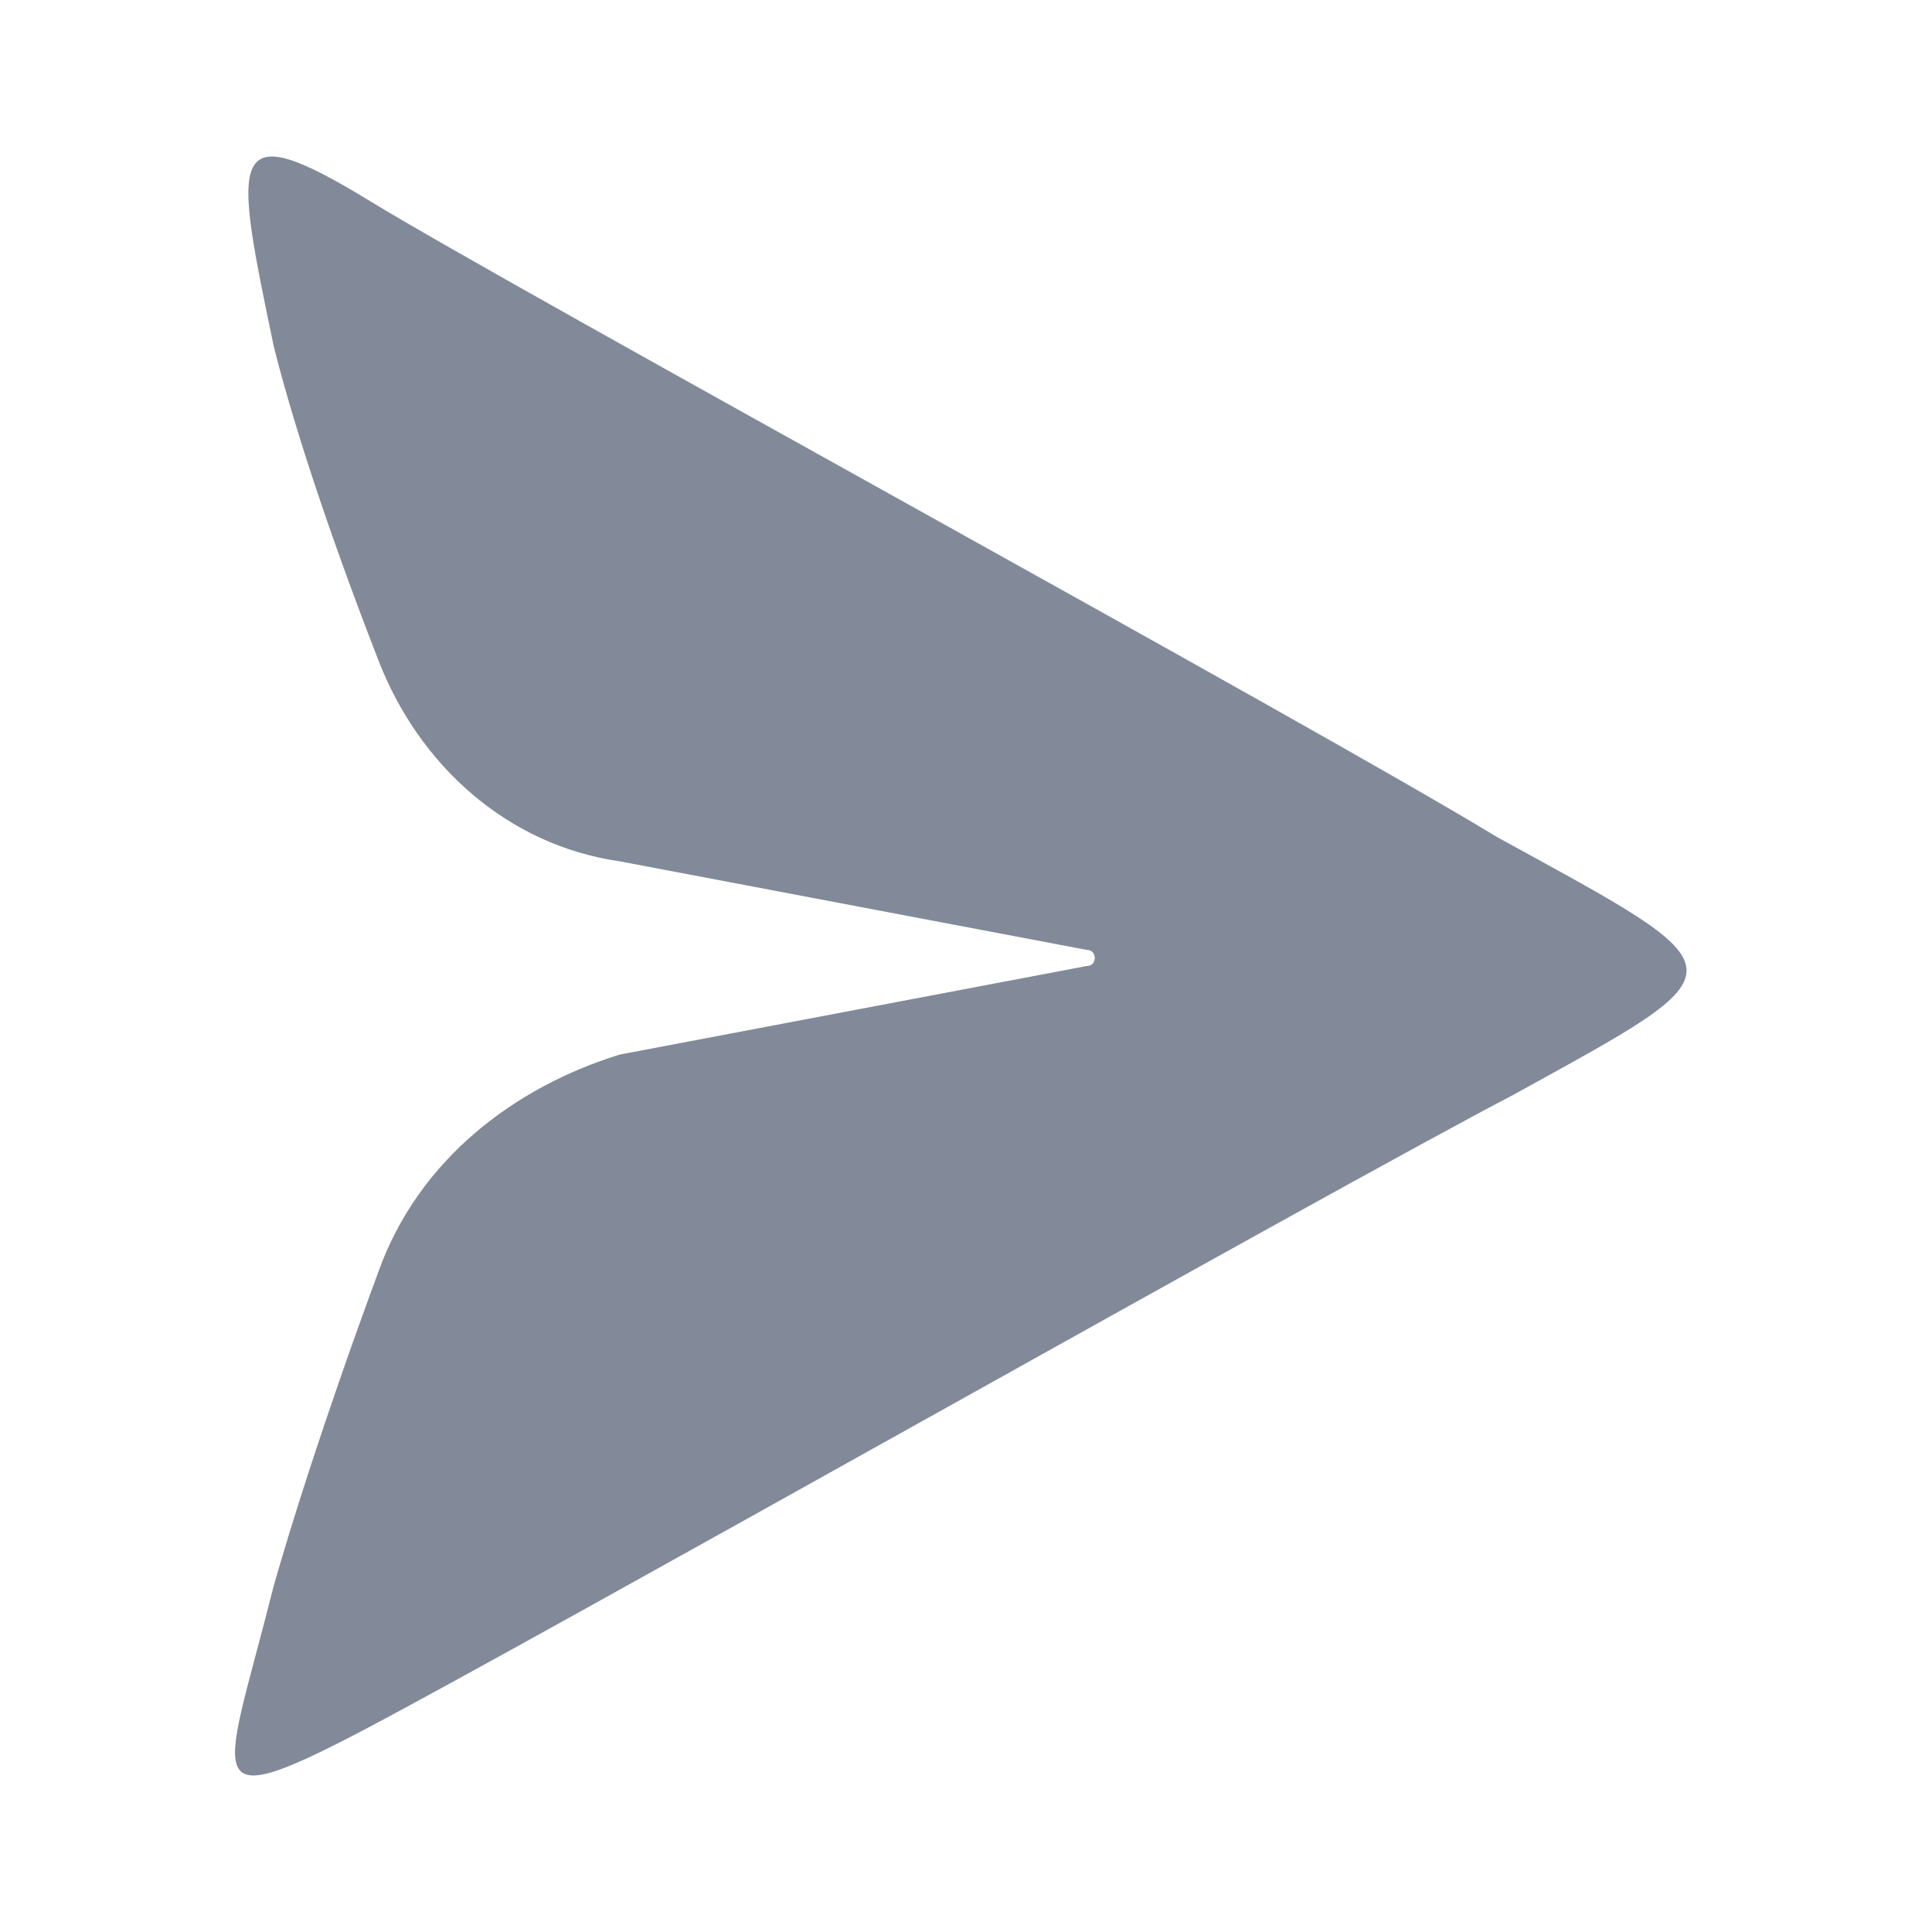
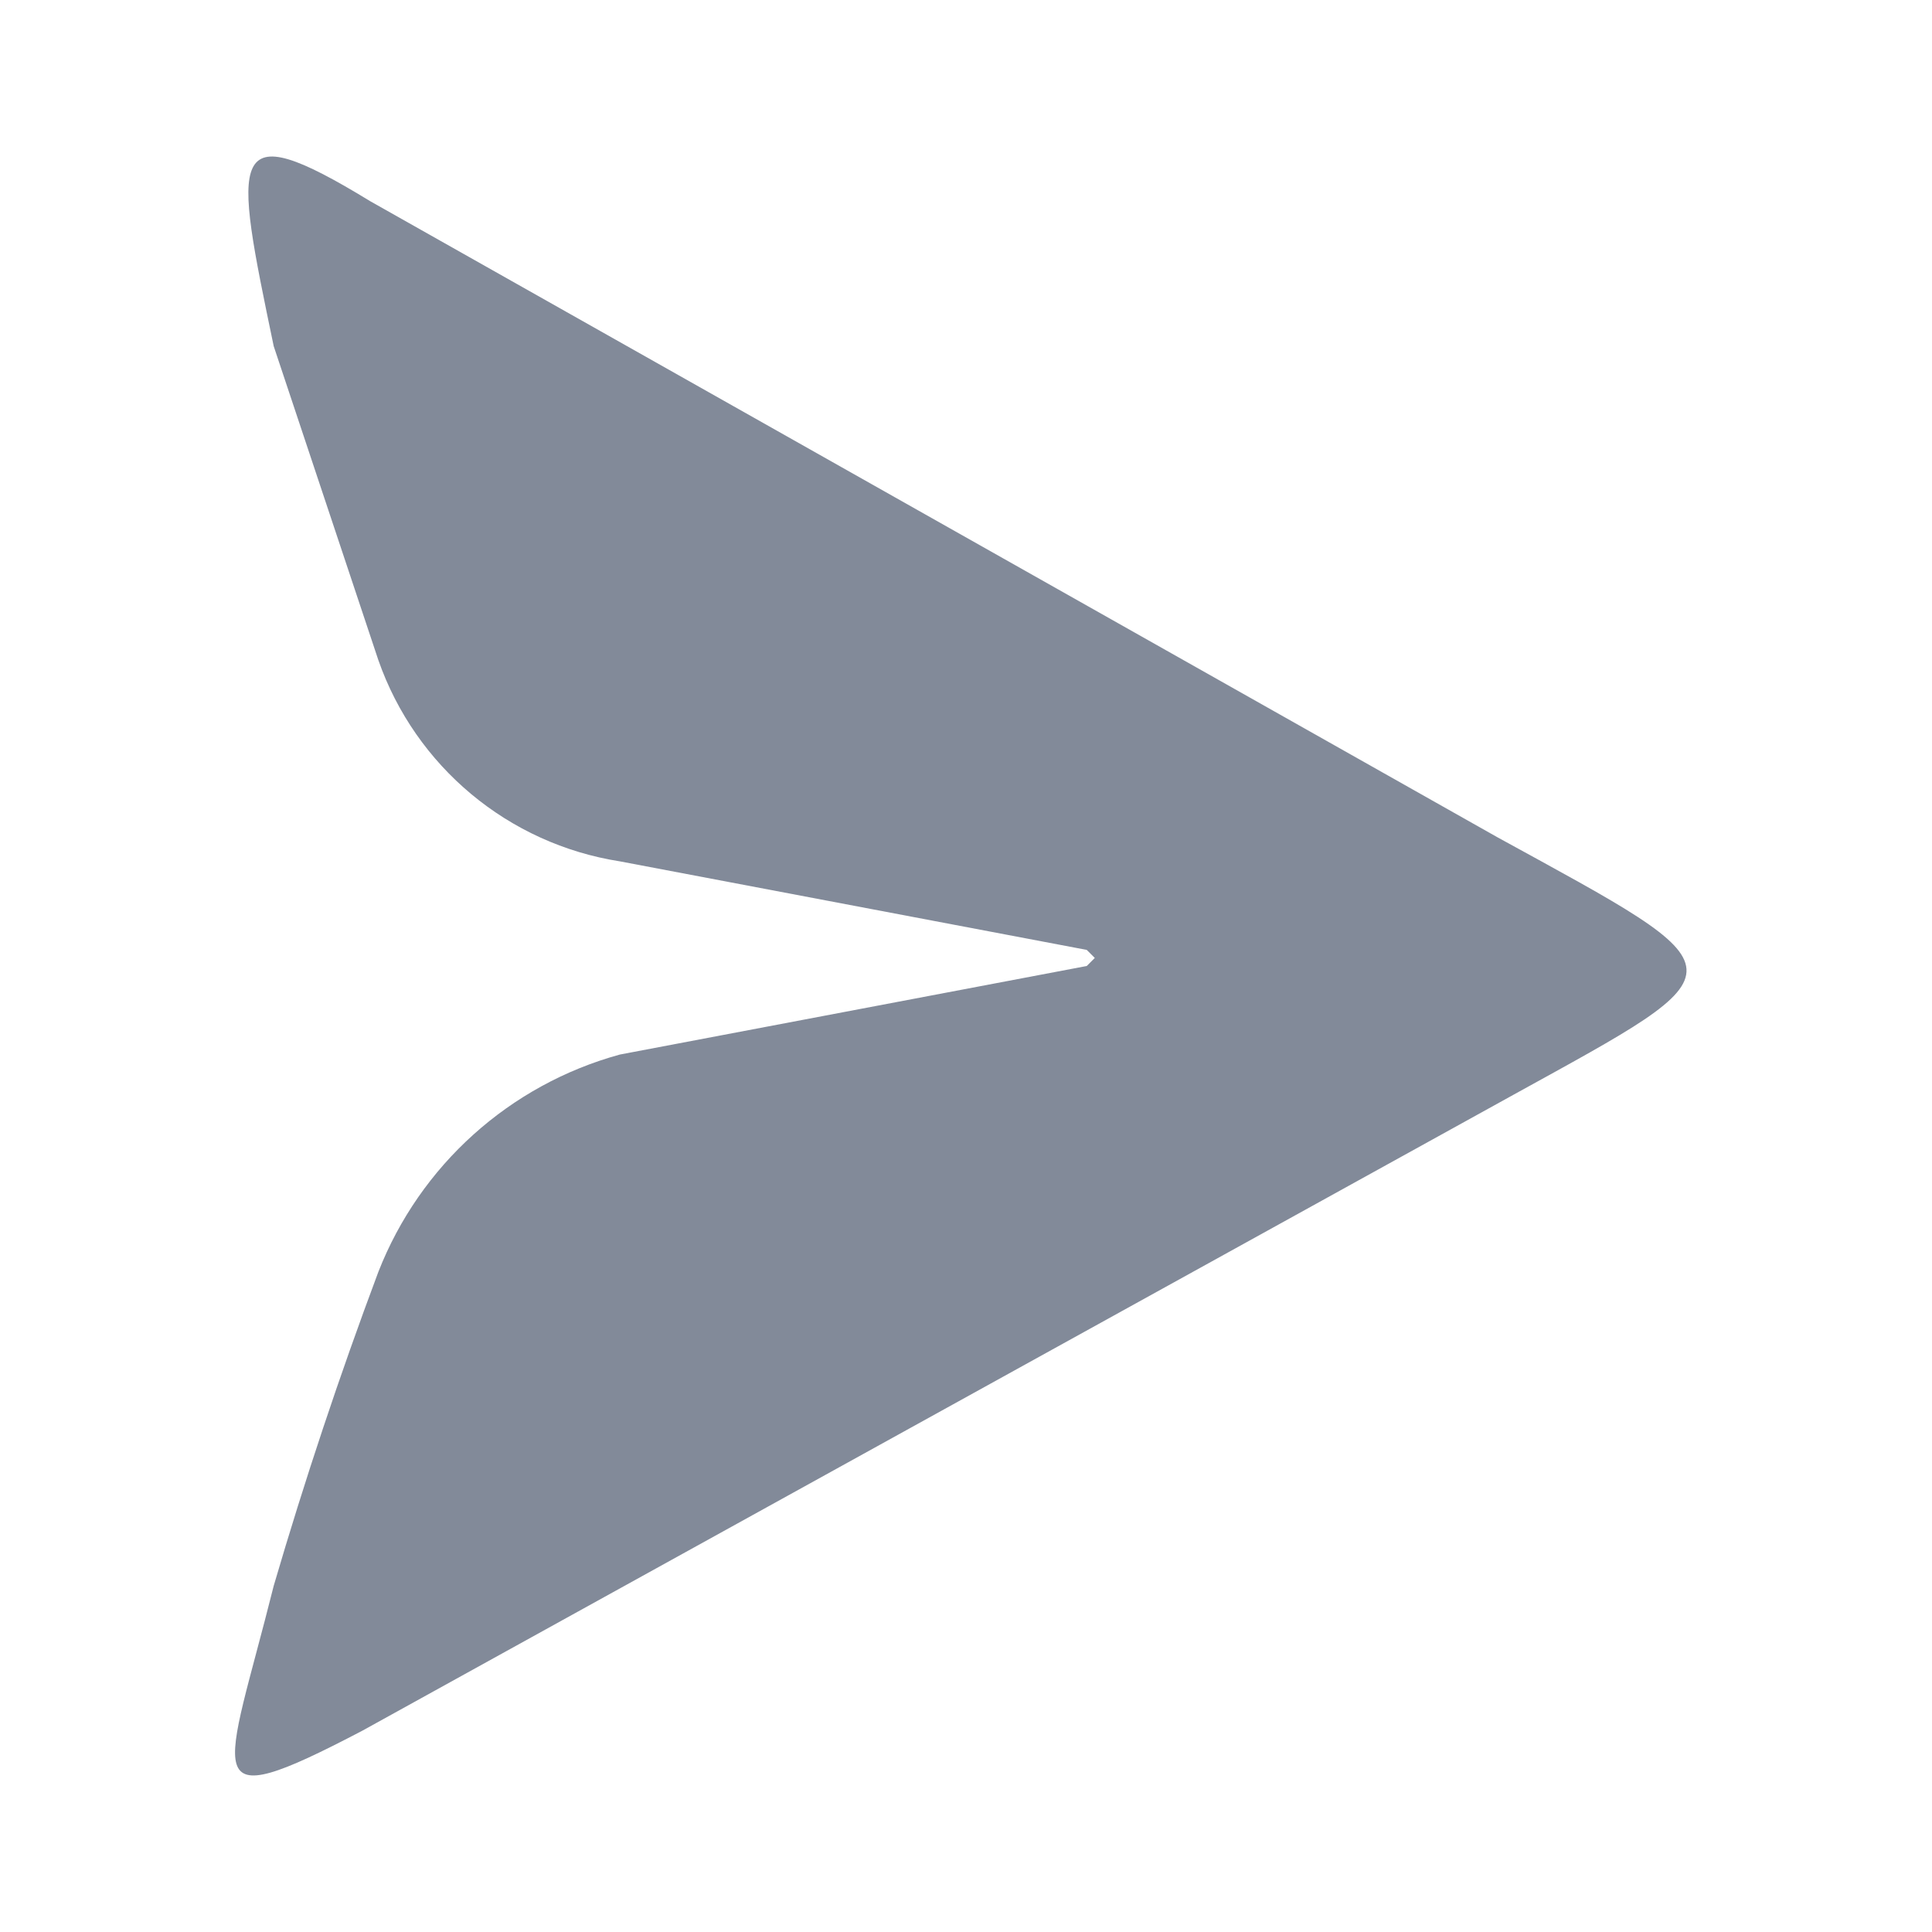
- <svg xmlns="http://www.w3.org/2000/svg" width="24" height="24" viewBox="0 0 24 24">
-   <path fill="#828A99" d="M4.7 15.8c-.7 1.9-1.1 3.2-1.3 3.9-.6 2.4-1 2.9 1.1 1.8 2.1-1.1 12-6.7 14.3-7.9 2.9-1.6 2.9-1.5-.2-3.2-2.3-1.4-12.2-6.8-14-7.9s-1.7-.6-1.2 1.8c.2.8.6 2.1 1.3 3.9.5 1.3 1.6 2.3 3 2.5l5.8 1.1c.1 0 .1.1.1.1s0 .1-.1.1l-5.8 1.1c-1.3.4-2.5 1.3-3 2.7z" />
+ <svg xmlns="http://www.w3.org/2000/svg" width="24" height="24">
+   <path fill="#828A99" d="M4.7 15.8a56 56 0 0 0-1.3 3.9c-.6 2.4-1 2.9 1.1 1.8l14.3-7.9c2.9-1.6 2.9-1.5-.2-3.2l-14-7.9c-1.8-1.1-1.7-.6-1.2 1.8l1.3 3.9a3.8 3.8 0 0 0 3 2.5l5.8 1.1.1.1-.1.1-5.8 1.1a4.5 4.5 0 0 0-3 2.7z" />
</svg>
